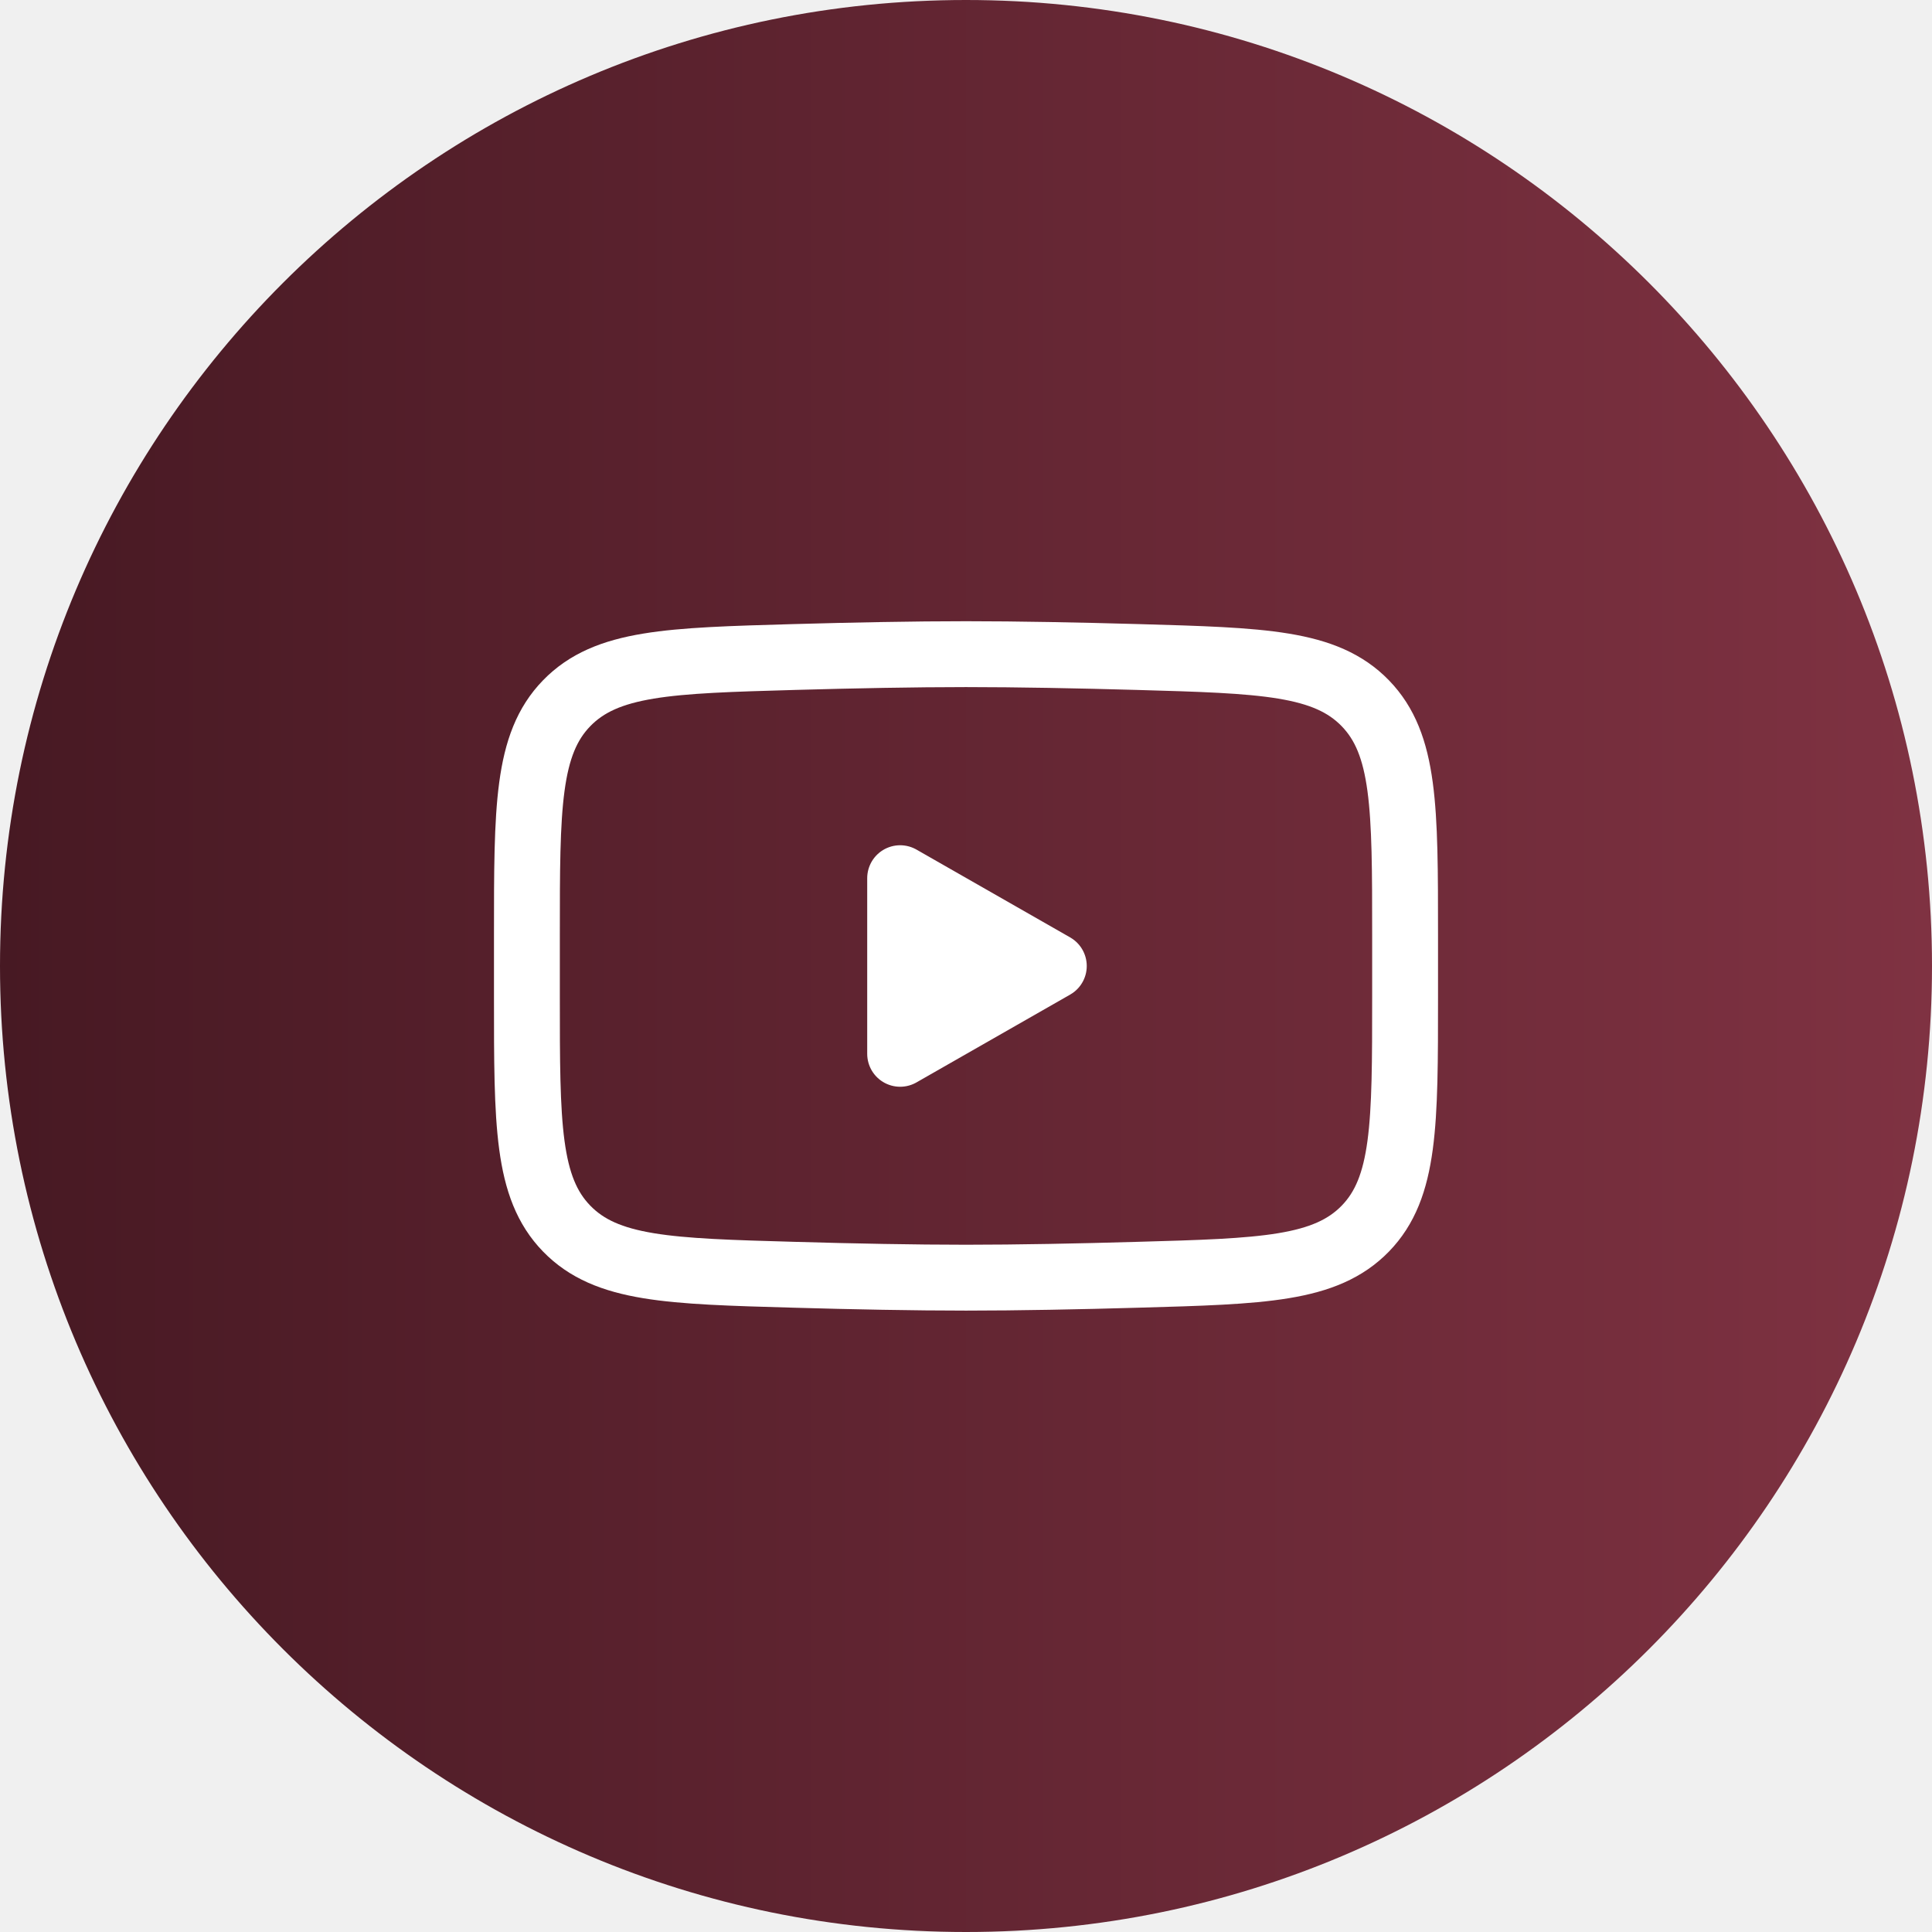
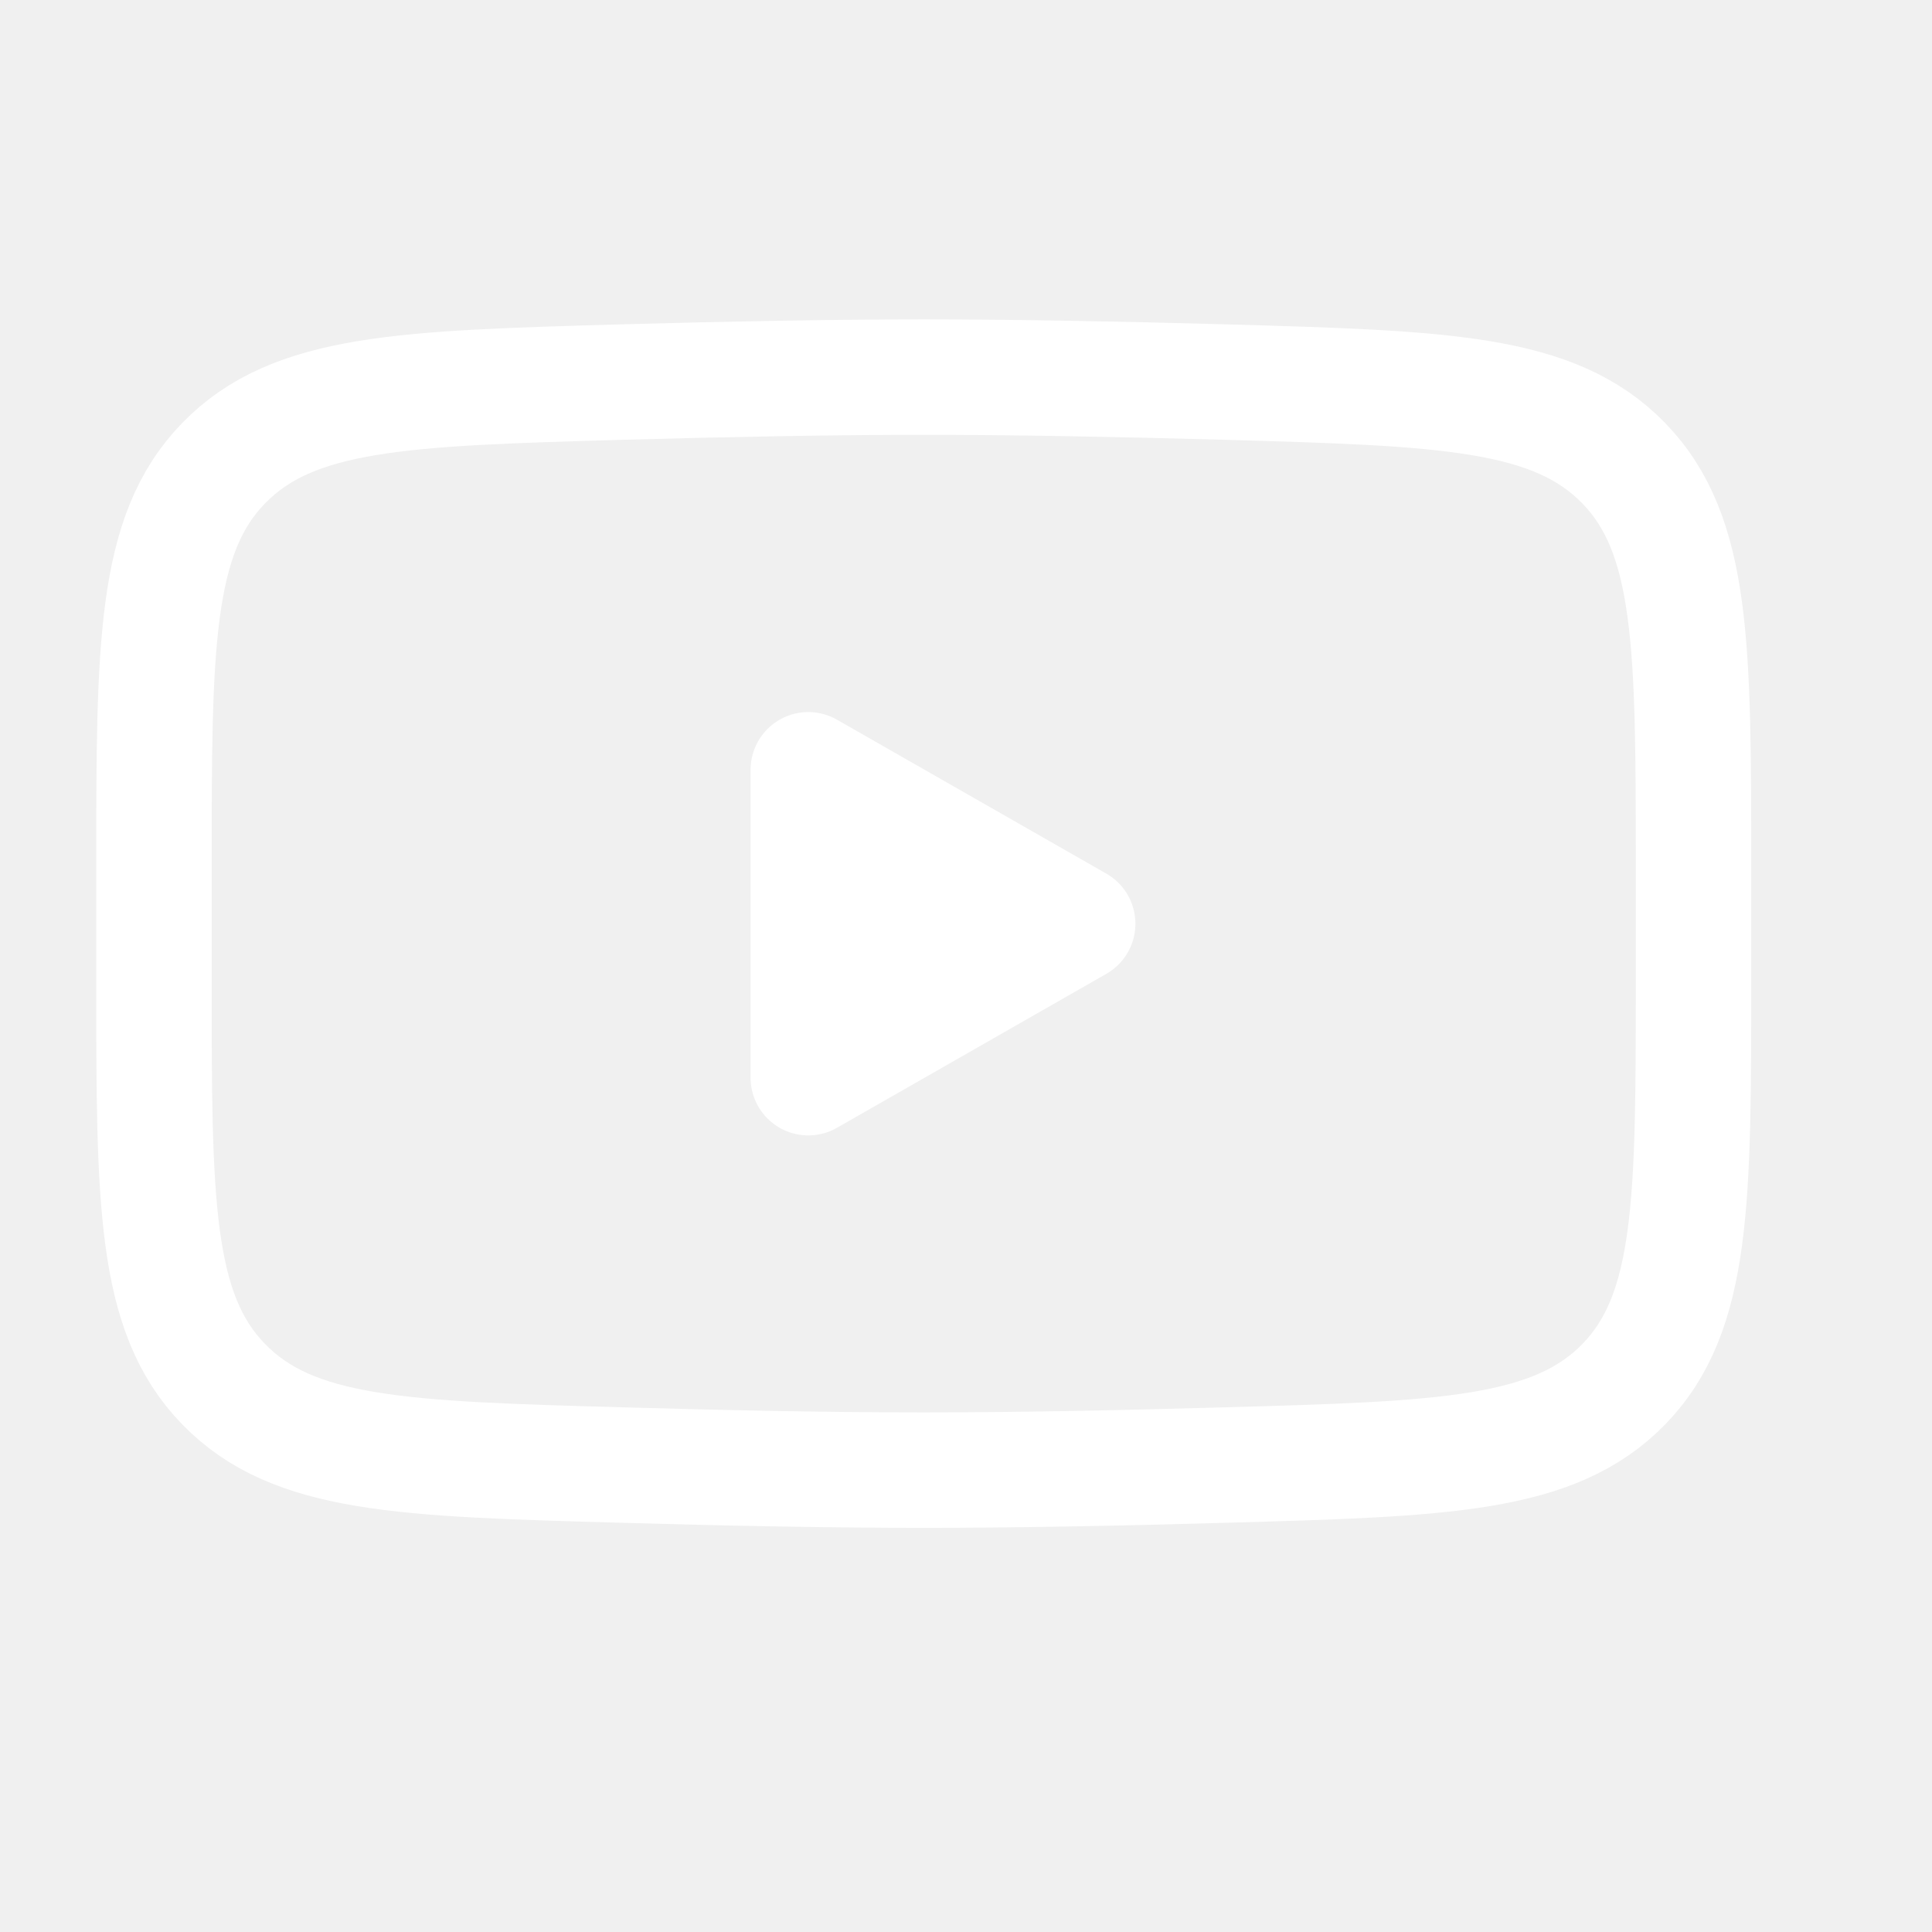
- <svg xmlns="http://www.w3.org/2000/svg" width="44" height="44" viewBox="0 0 44 44" fill="none">
-   <rect width="44" height="44" rx="22" fill="url(#paint0_linear_635_63074)" />
-   <path d="M24 22L20.5 24V20L24 22Z" fill="white" stroke="white" stroke-width="1.5" stroke-linecap="round" stroke-linejoin="round" />
-   <path d="M12 22.706V21.29C12 18.395 12 16.947 12.905 16.016C13.811 15.084 15.237 15.044 18.088 14.963C19.438 14.925 20.818 14.898 22 14.898C23.182 14.898 24.561 14.925 25.912 14.963C28.763 15.044 30.189 15.084 31.094 16.016C31.999 16.948 32 18.396 32 21.29V22.705C32 25.601 32 27.048 31.095 27.98C30.189 28.911 28.764 28.952 25.912 29.032C24.562 29.071 23.182 29.098 22 29.098C20.818 29.098 19.439 29.071 18.088 29.032C15.237 28.952 13.811 28.912 12.905 27.98C11.999 27.048 12 25.6 12 22.706Z" stroke="white" stroke-width="1.5" />
-   <defs>
-     <linearGradient id="paint0_linear_635_63074" x1="0" y1="22" x2="44" y2="22" gradientUnits="userSpaceOnUse">
-       <stop stop-color="#471923" />
-       <stop offset="1" stop-color="#7F3242" />
-     </linearGradient>
-   </defs>
+ <svg xmlns="http://www.w3.org/2000/svg" width="16" height="16" viewBox="0 0 16 16" fill="none">
+   <path d="M8.925 7.65L6.694 8.925V6.375L8.925 7.65Z" fill="white" stroke="white" stroke-width="0.956" stroke-linecap="round" stroke-linejoin="round" />
+   <path d="M1.275 8.101V7.198C1.275 5.352 1.275 4.429 1.852 3.836C2.429 3.242 3.338 3.216 5.156 3.164C6.017 3.14 6.896 3.123 7.65 3.123C8.403 3.123 9.283 3.14 10.144 3.164C11.961 3.216 12.87 3.242 13.447 3.836C14.024 4.43 14.025 5.353 14.025 7.198V8.1C14.025 9.946 14.025 10.869 13.448 11.463C12.87 12.056 11.962 12.082 10.144 12.133C9.283 12.158 8.403 12.175 7.65 12.175C6.896 12.175 6.017 12.158 5.156 12.133C3.338 12.082 2.429 12.057 1.852 11.463C1.274 10.869 1.275 9.946 1.275 8.101Z" stroke="white" stroke-width="0.956" />
</svg>
